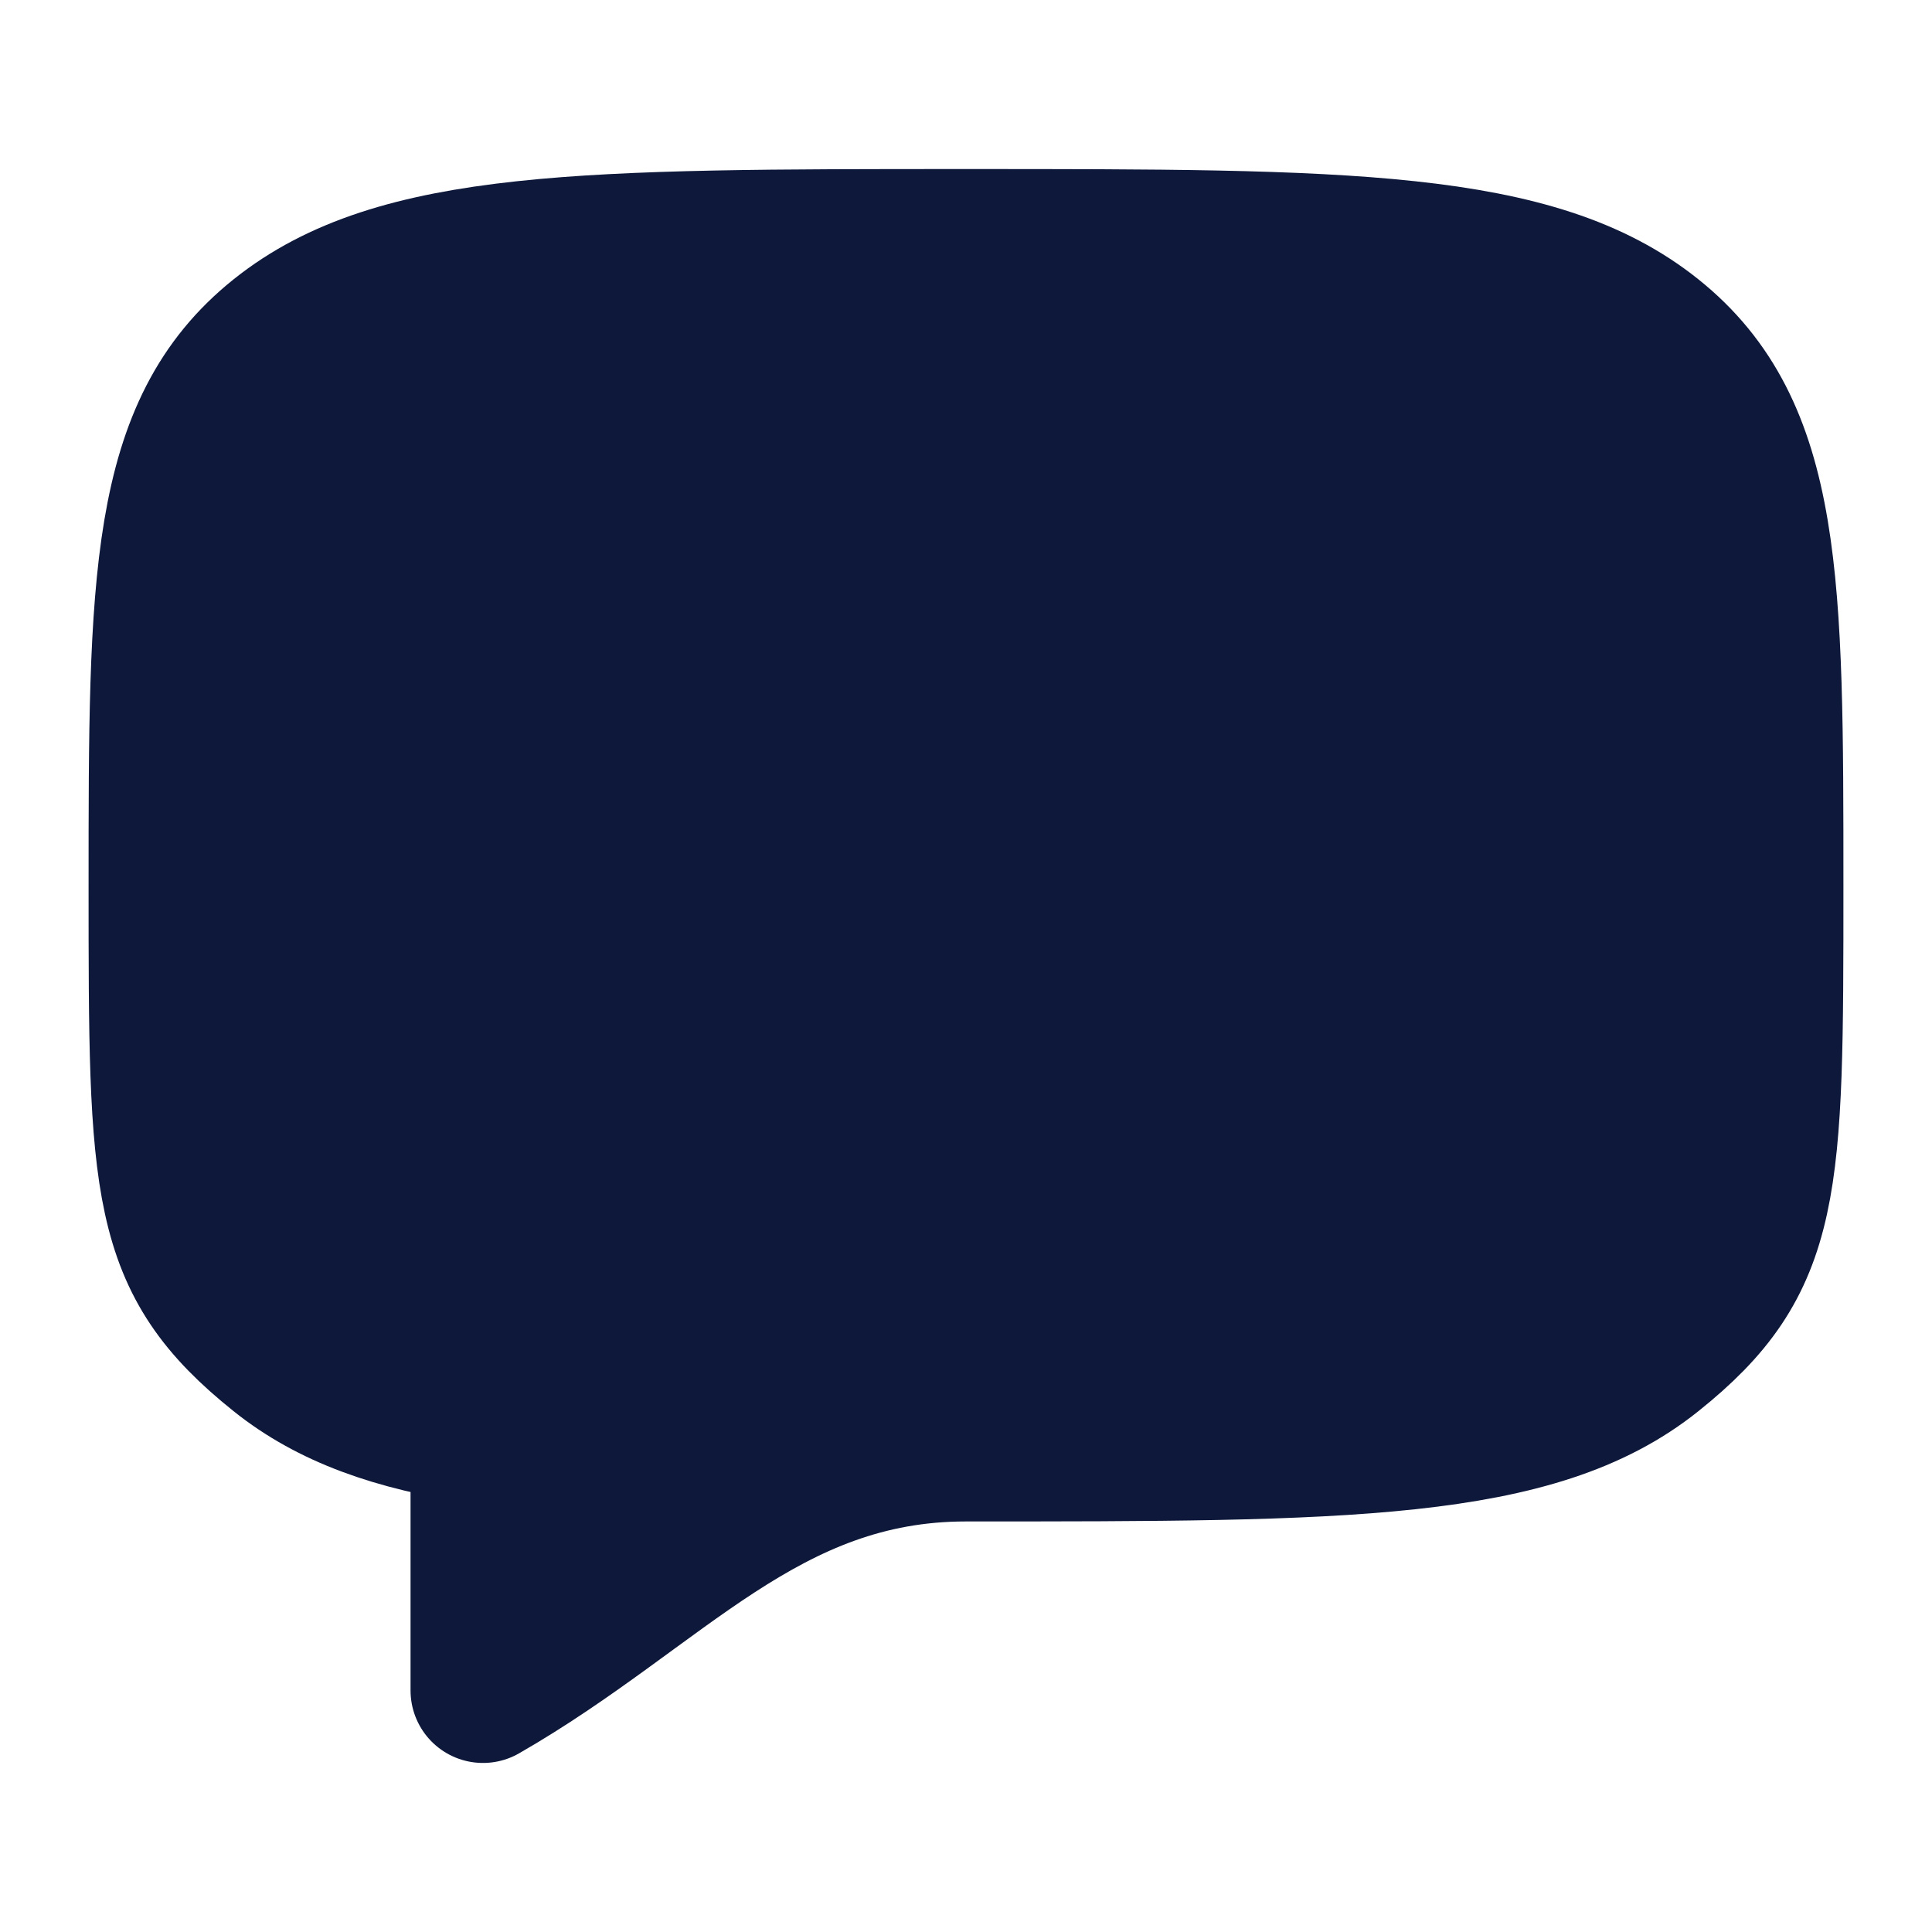
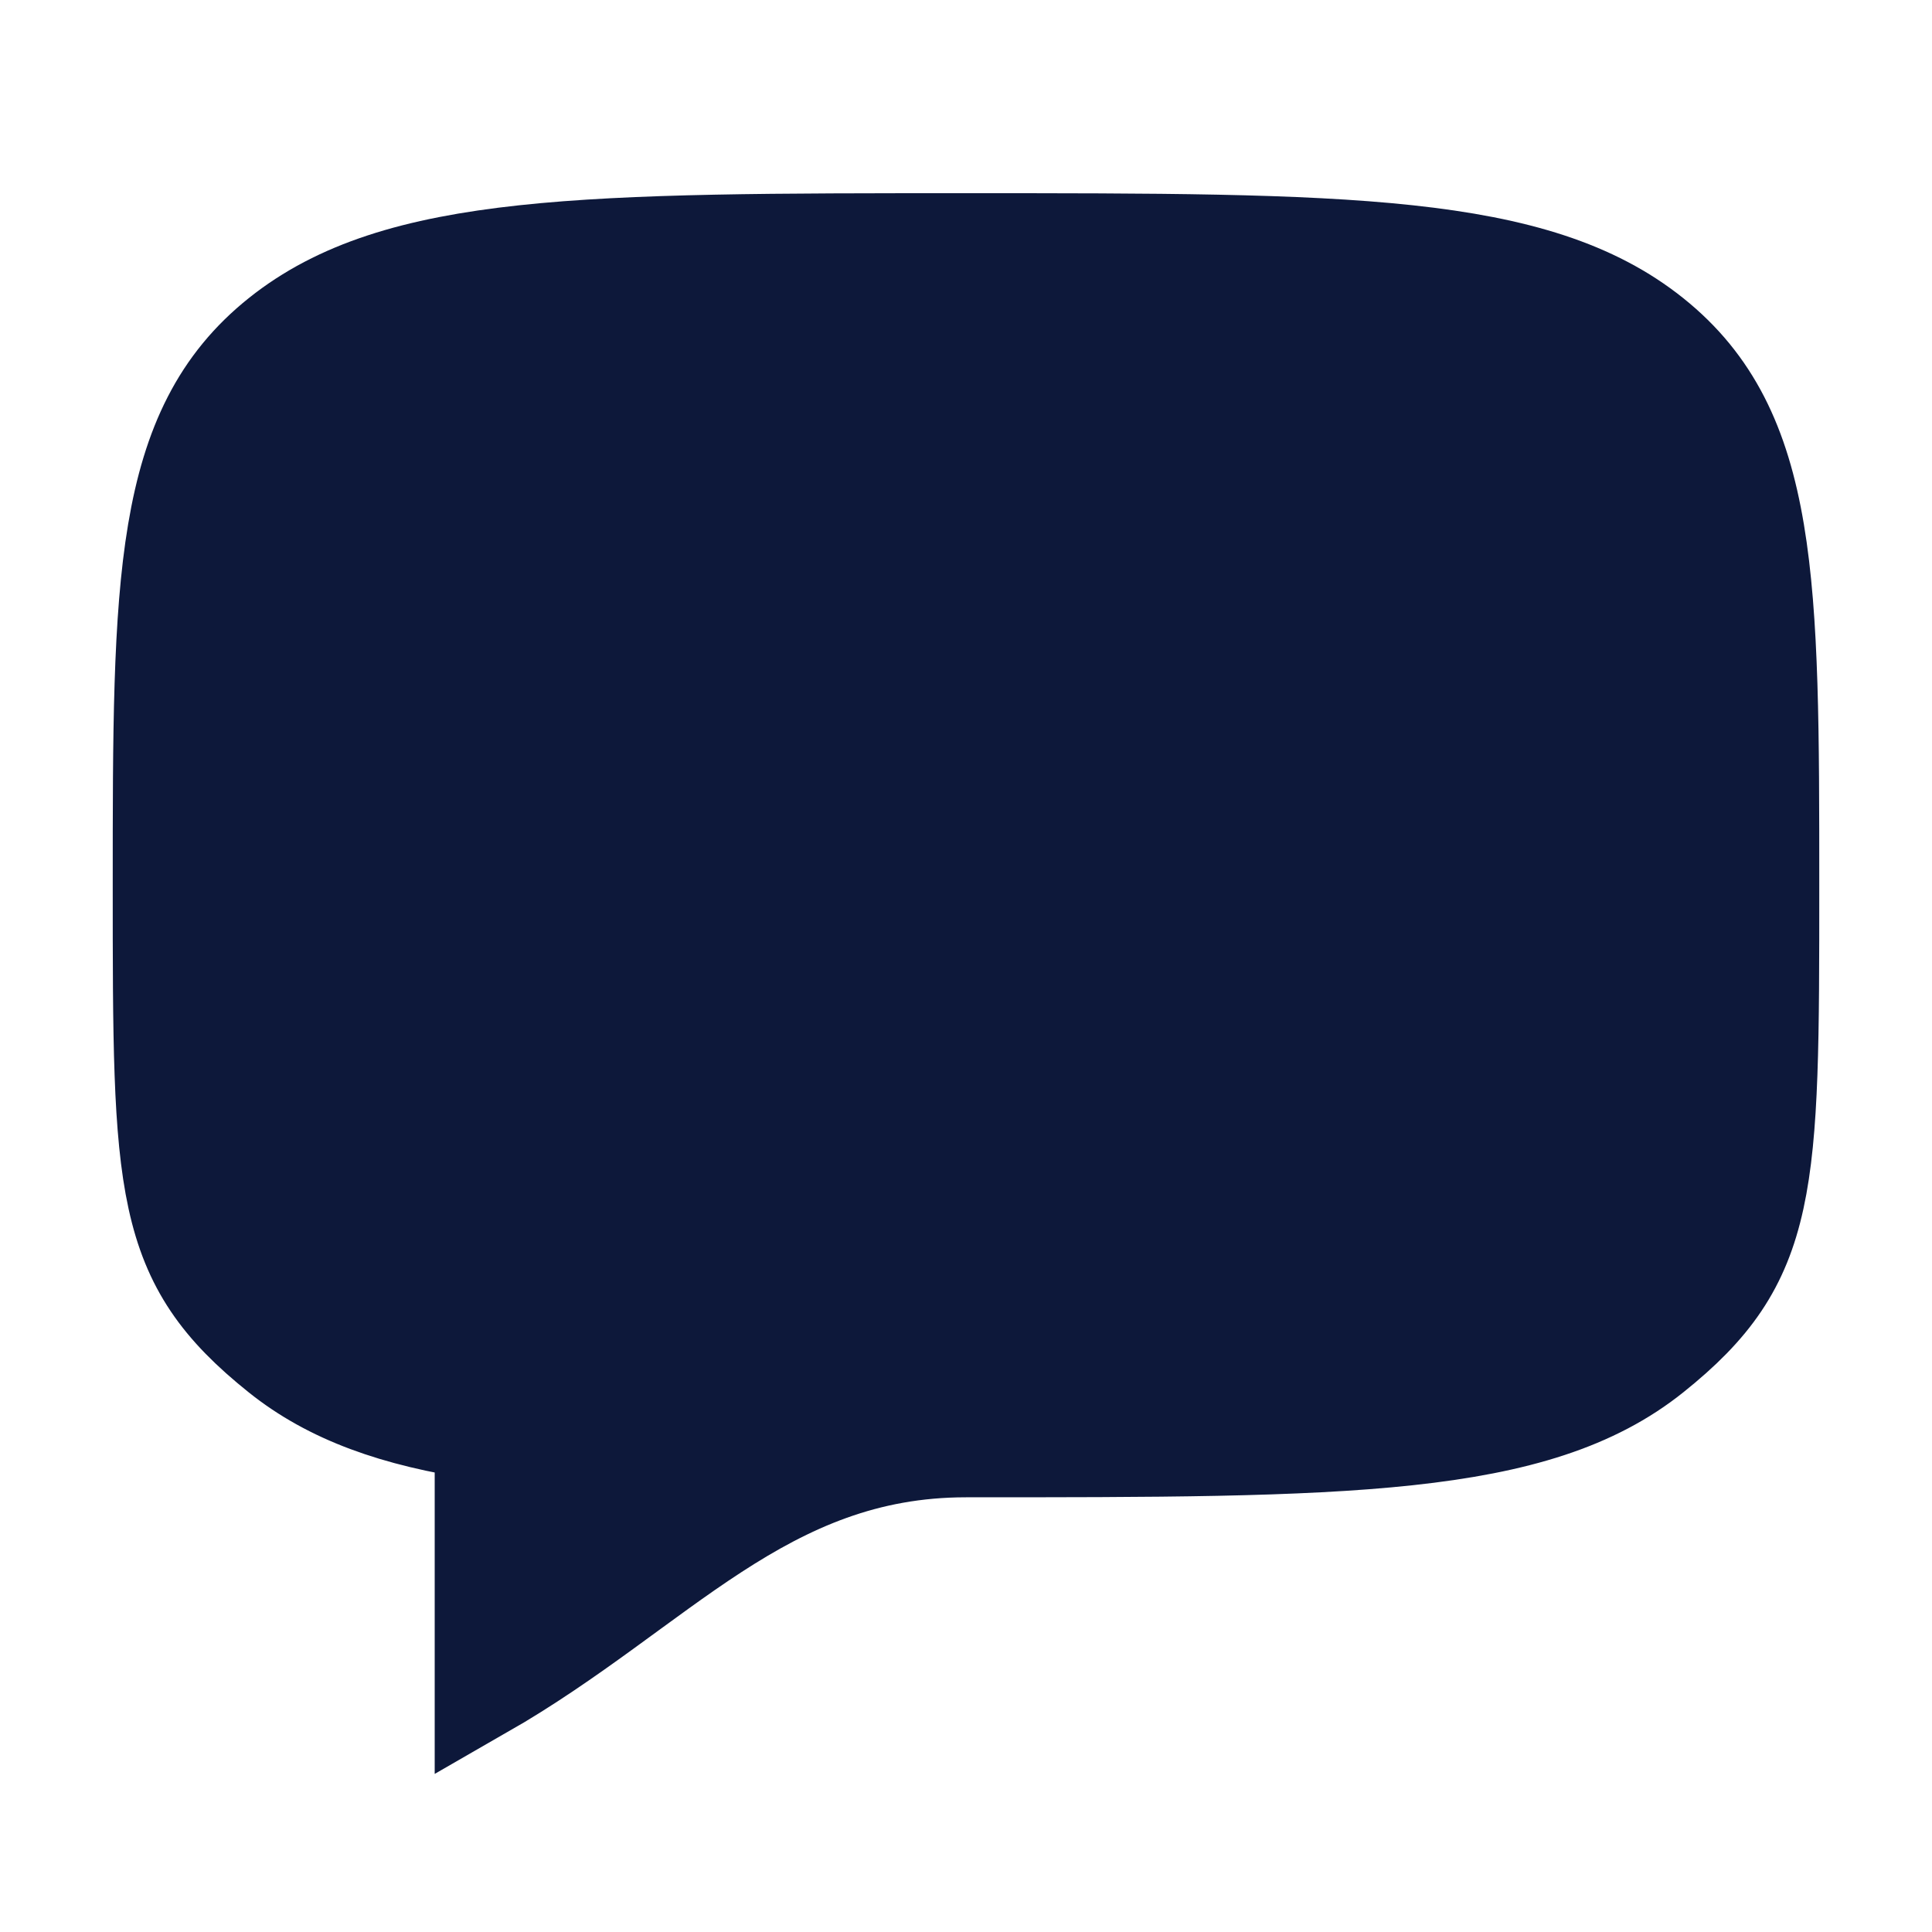
<svg xmlns="http://www.w3.org/2000/svg" width="20" height="20" viewBox="0 0 20 20" fill="none">
-   <path d="M2.887 14.023C1.667 13.047 1.667 12.309 1.667 9.167C1.667 6.024 1.667 4.452 2.887 3.477C4.108 2.5 6.072 2.5 10 2.5C13.928 2.5 15.893 2.5 17.113 3.477C18.333 4.453 18.333 6.024 18.333 9.167C18.333 12.309 18.333 13.047 17.113 14.023C15.893 15 13.928 15 10 15C7.908 15 6.833 16.448 5 17.5V14.823C4.088 14.688 3.418 14.448 2.887 14.023Z" fill="#0D183A" stroke="#0D183A" stroke-width="1.5" stroke-linecap="round" stroke-linejoin="round" />
+   <path d="M2.887 14.023C1.667 13.047 1.667 12.309 1.667 9.167C1.667 6.024 1.667 4.452 2.887 3.477C4.108 2.5 6.072 2.5 10 2.5C13.928 2.5 15.893 2.5 17.113 3.477C18.333 4.453 18.333 6.024 18.333 9.167C18.333 12.309 18.333 13.047 17.113 14.023C15.893 15 13.928 15 10 15C7.908 15 6.833 16.448 5 17.5V14.823C4.088 14.688 3.418 14.448 2.887 14.023Z" fill="#0D183A" stroke="#0D183A" strokeWidth="1.5" strokeLinecap="round" strokeLinejoin="round" />
</svg>
